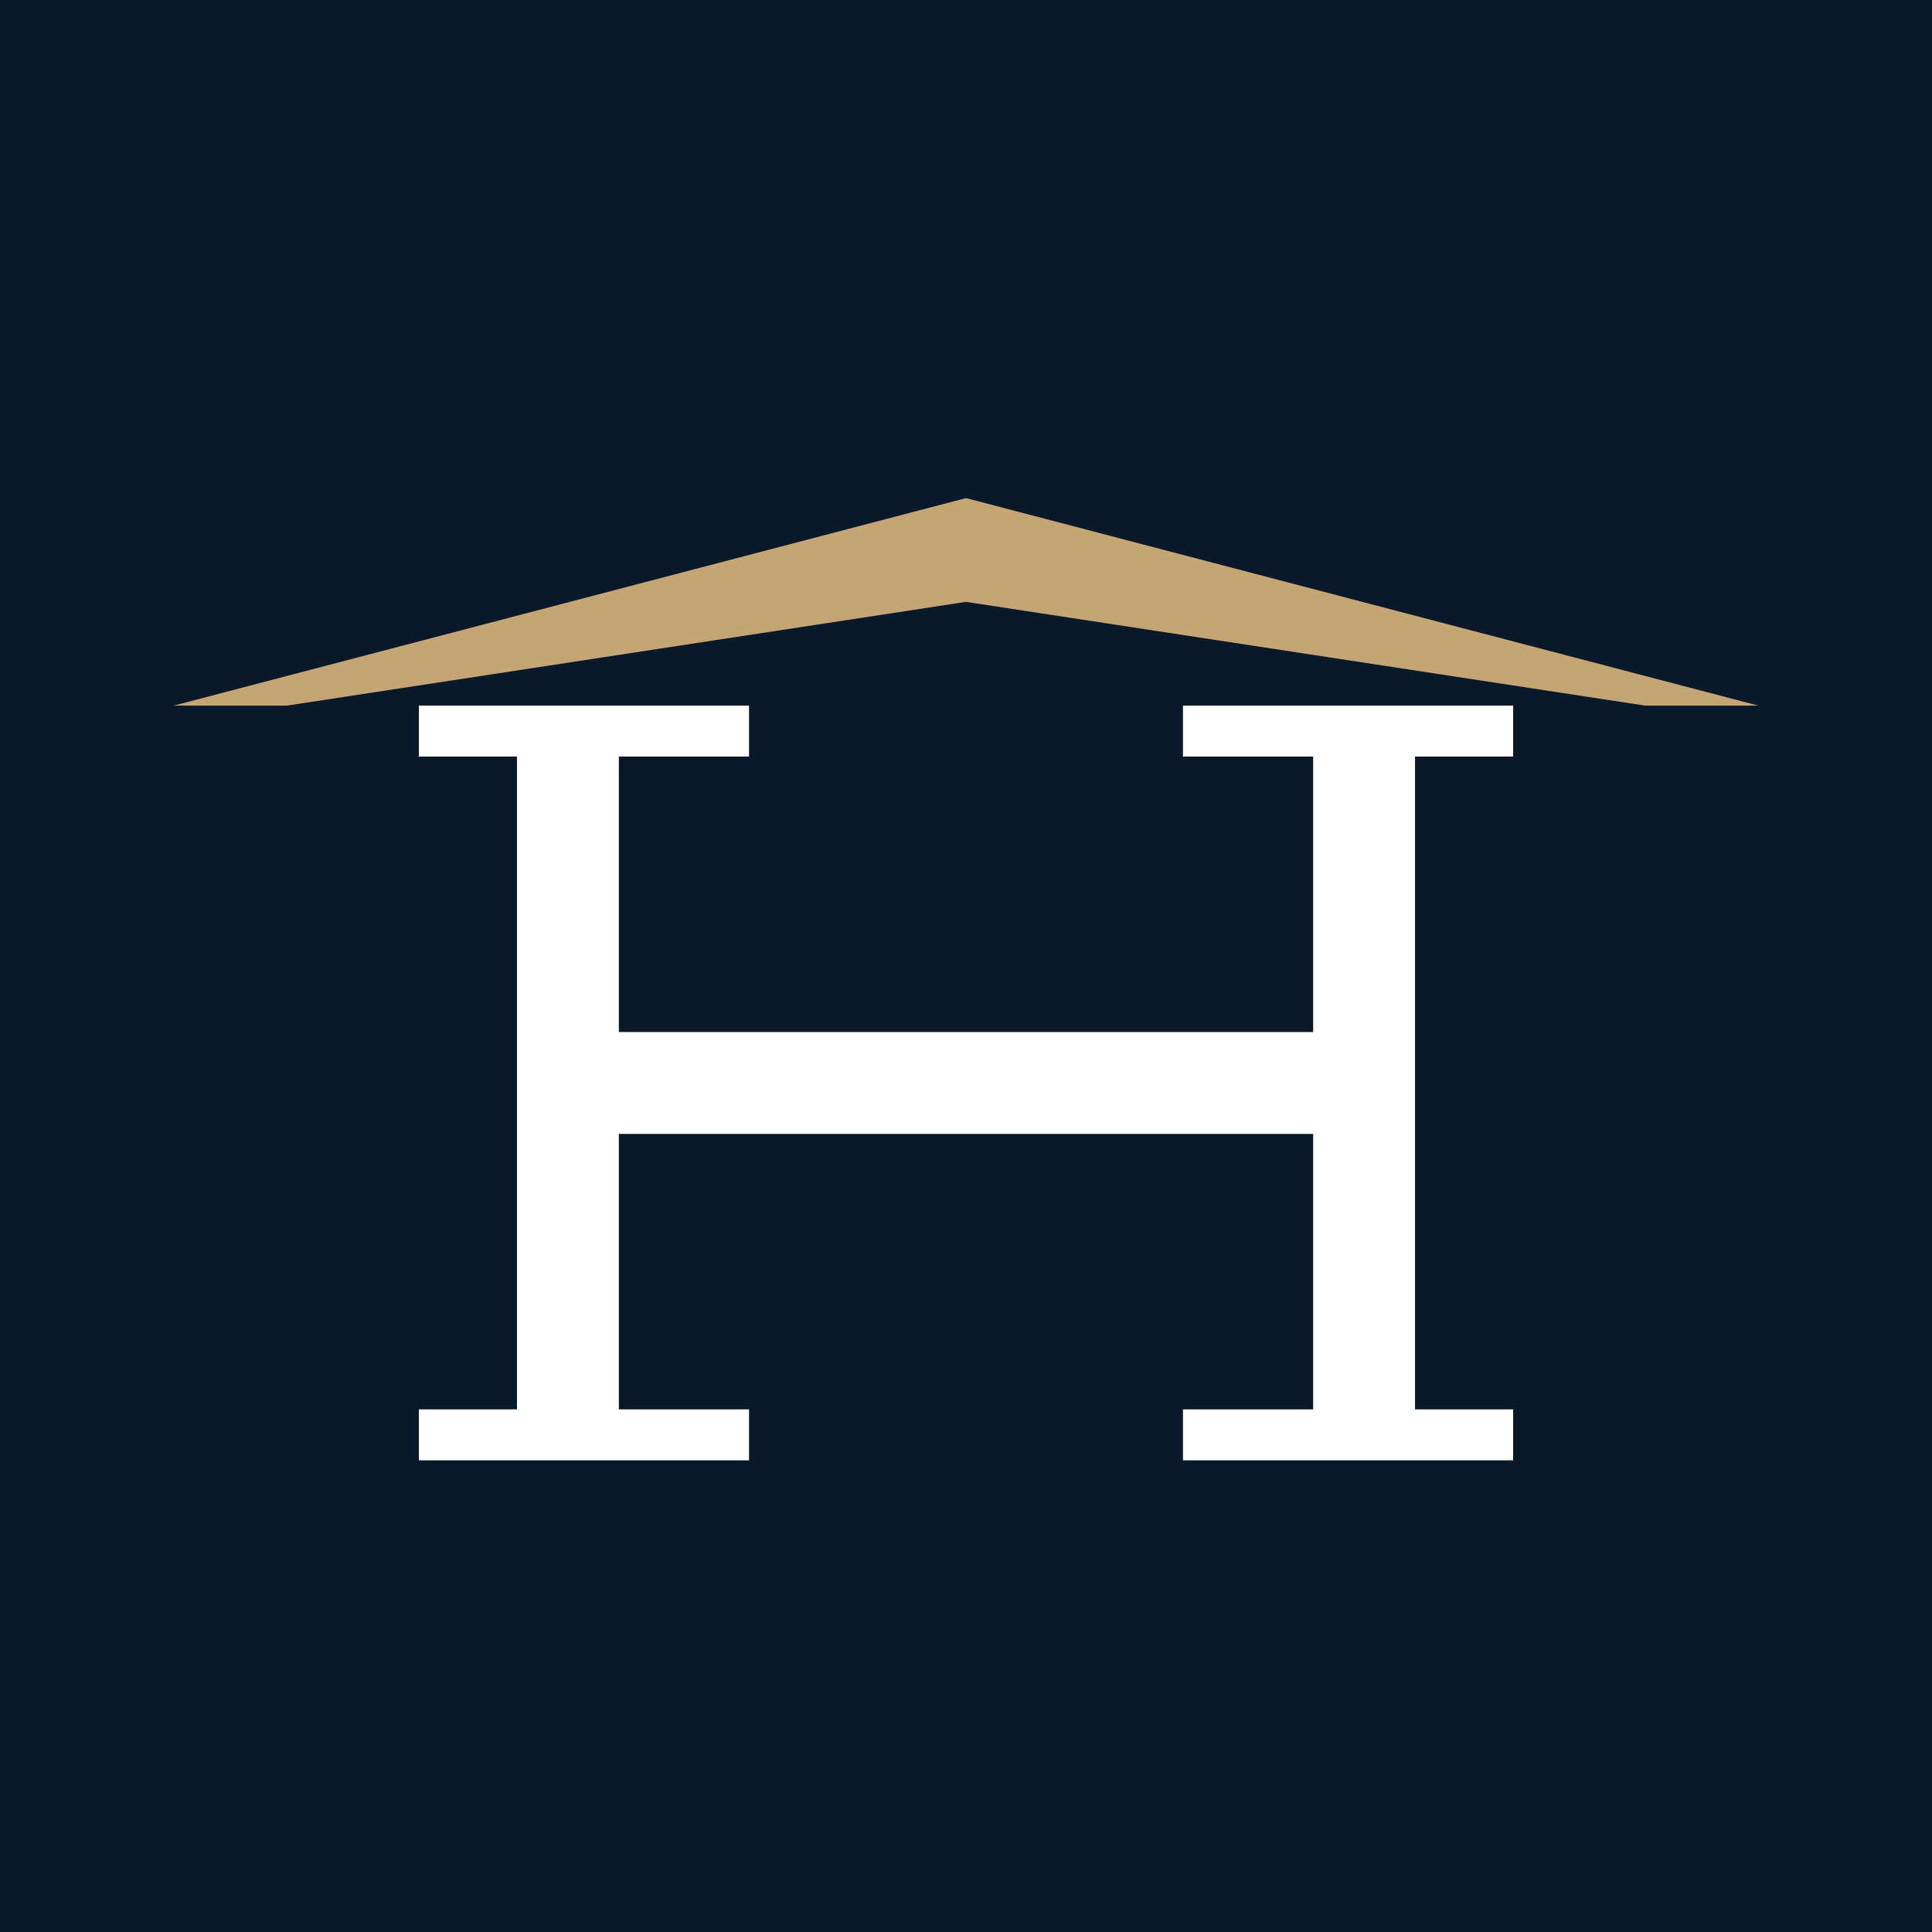
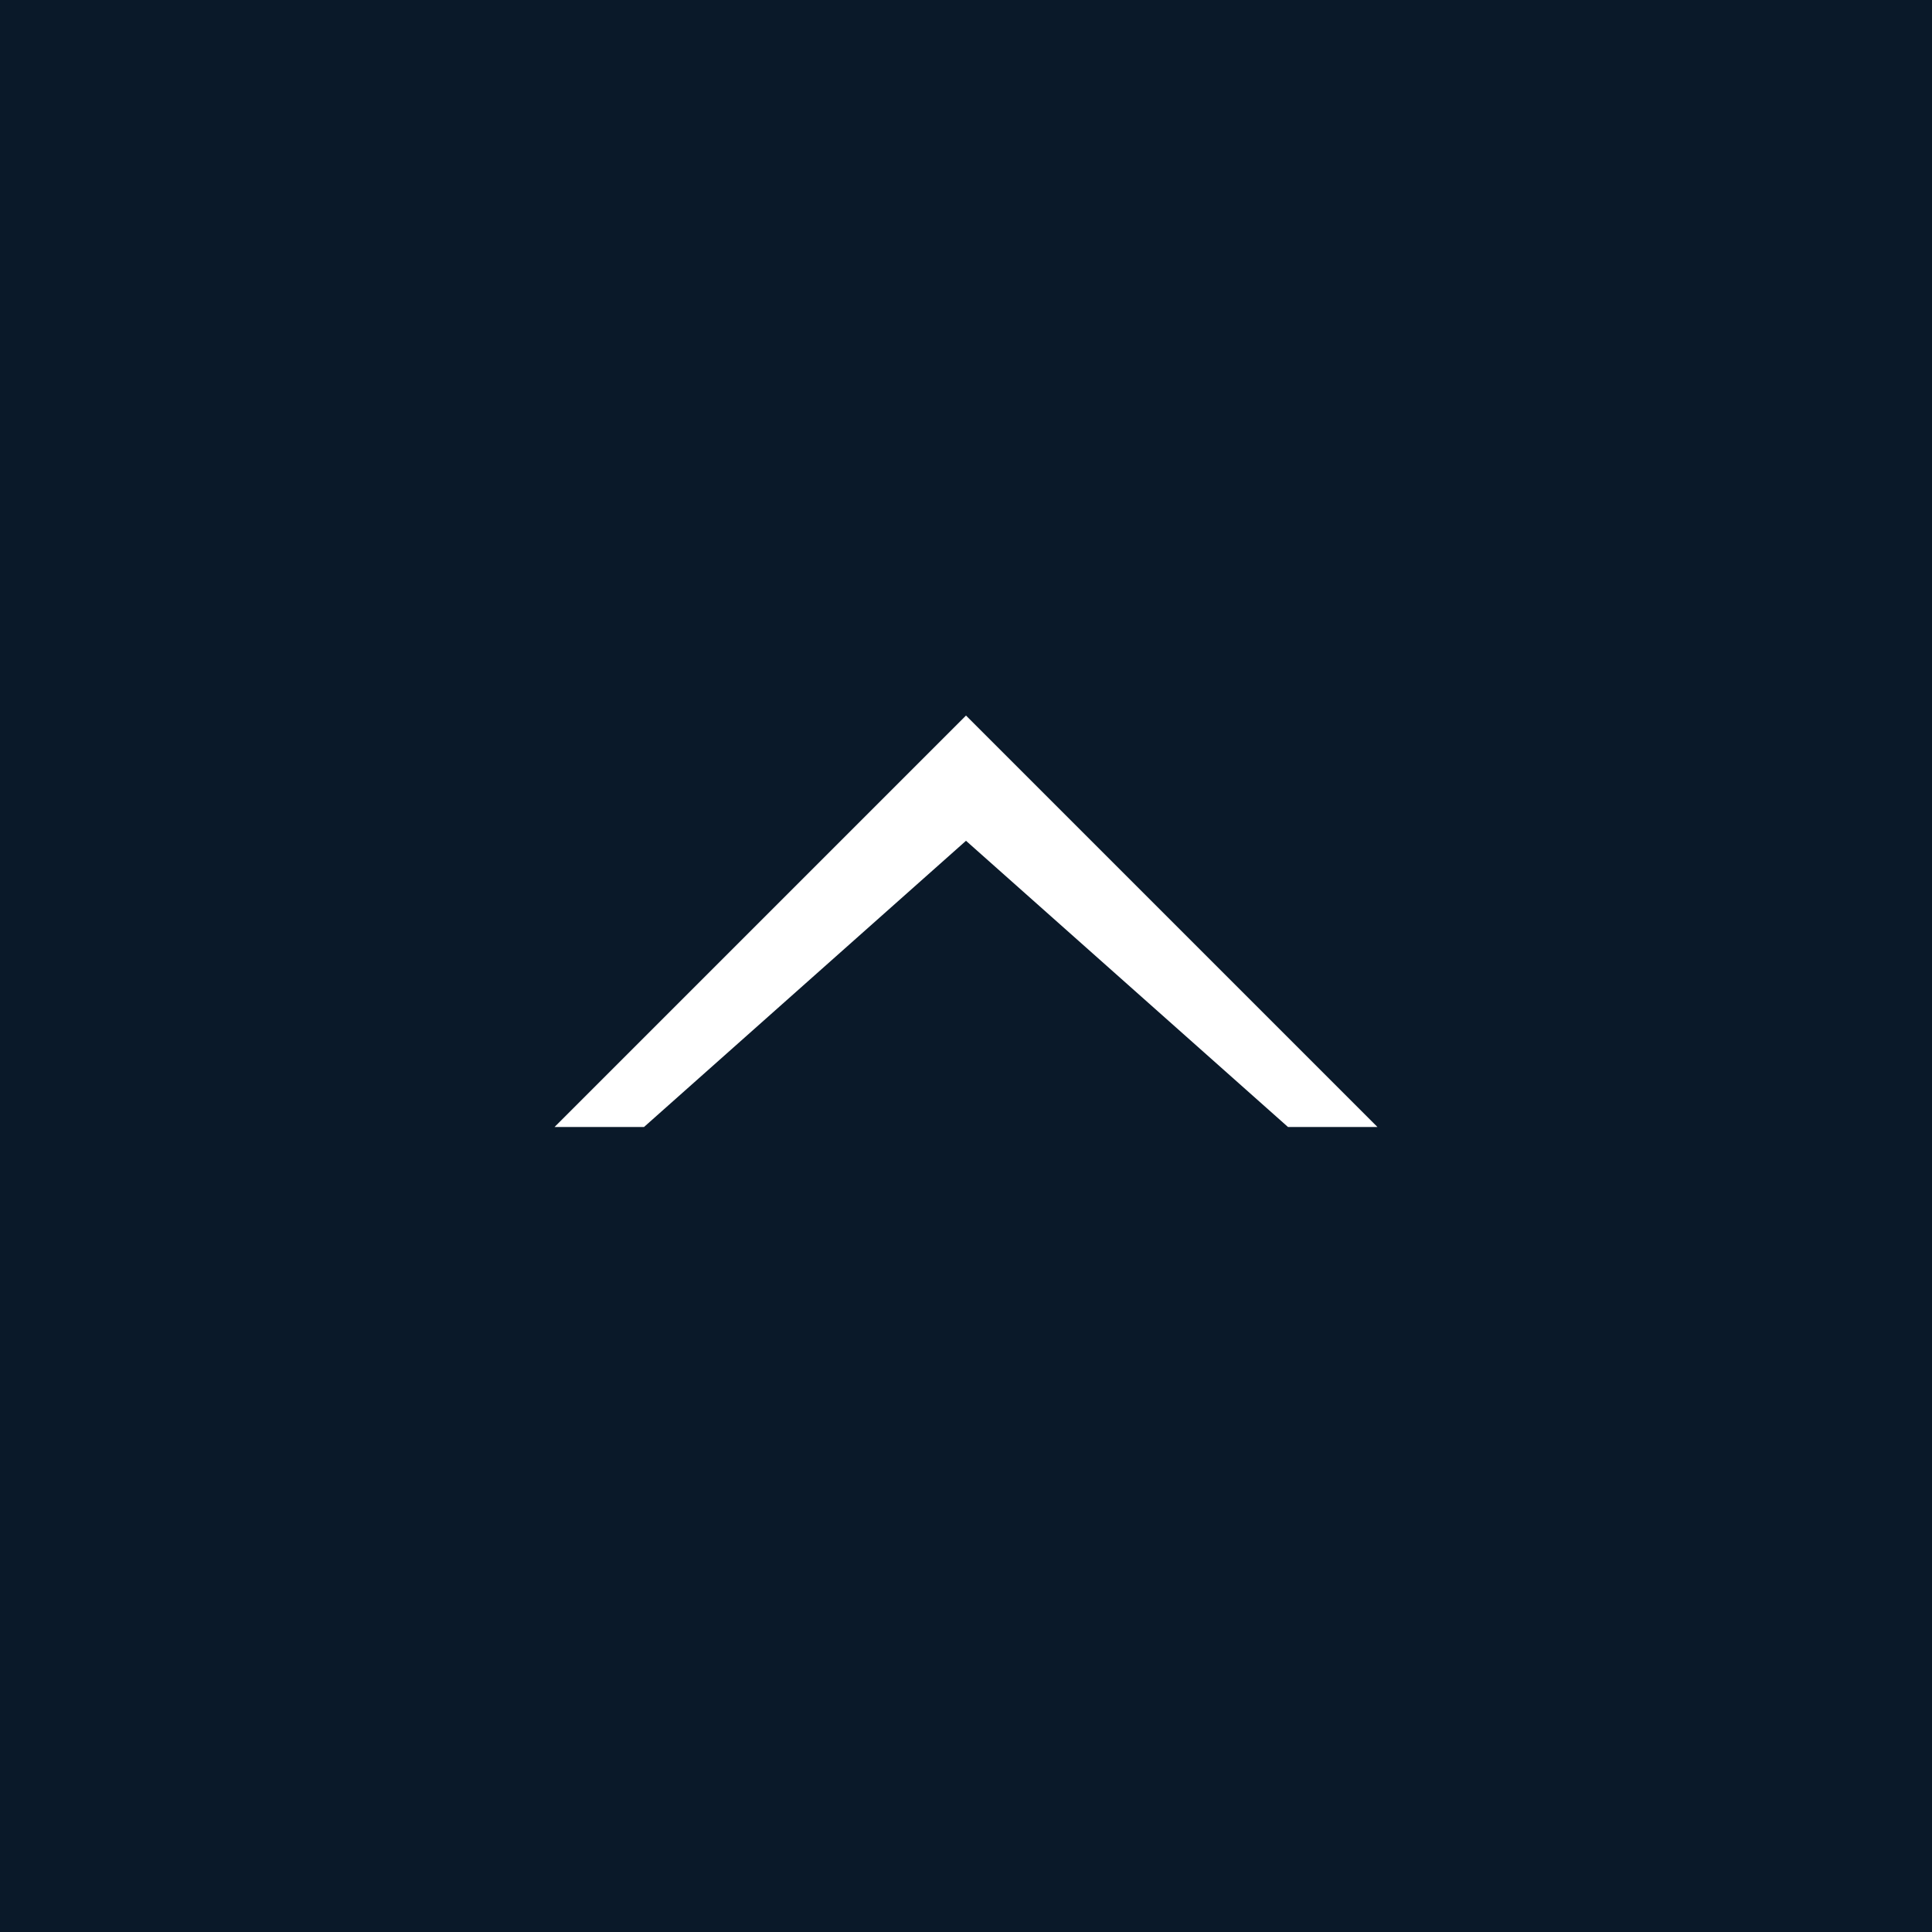
- <svg xmlns="http://www.w3.org/2000/svg" viewBox="0 0 1024 1024" width="1024" height="1024">
-   <rect width="1024" height="1024" fill="#0a1929" />
-   <g transform="translate(512, 574)" fill="white">
-     <path d="       M -290 -200       L -115 -200       L -115 -173       L -184 -173       L -184 -27       L 184 -27       L 184 -173       L 115 -173       L 115 -200       L 290 -200       L 290 -173       L 238 -173       L 238 173       L 290 173       L 290 200       L 115 200       L 115 173       L 184 173       L 184 27       L -184 27       L -184 173       L -115 173       L -115 200       L -290 200       L -290 173       L -238 173       L -238 -173       L -290 -173       Z     " />
-   </g>
-   <g transform="translate(512, 574)" fill="#c4a574">
-     <path d="M 0 -310 L -420 -200 L -360 -200 L 0 -255 L 360 -200 L 420 -200 Z" />
+ <svg xmlns="http://www.w3.org/2000/svg" viewBox="0 0 108 108" width="108" height="108">
+   <rect width="108" height="108" fill="#0a1929" />
+   <g transform="translate(54, 58)" fill="white">
+     <path d="M 0 -18 L -23 5 L -18 5 L 0 -11 L 18 5 L 23 5 Z" />
  </g>
</svg>
